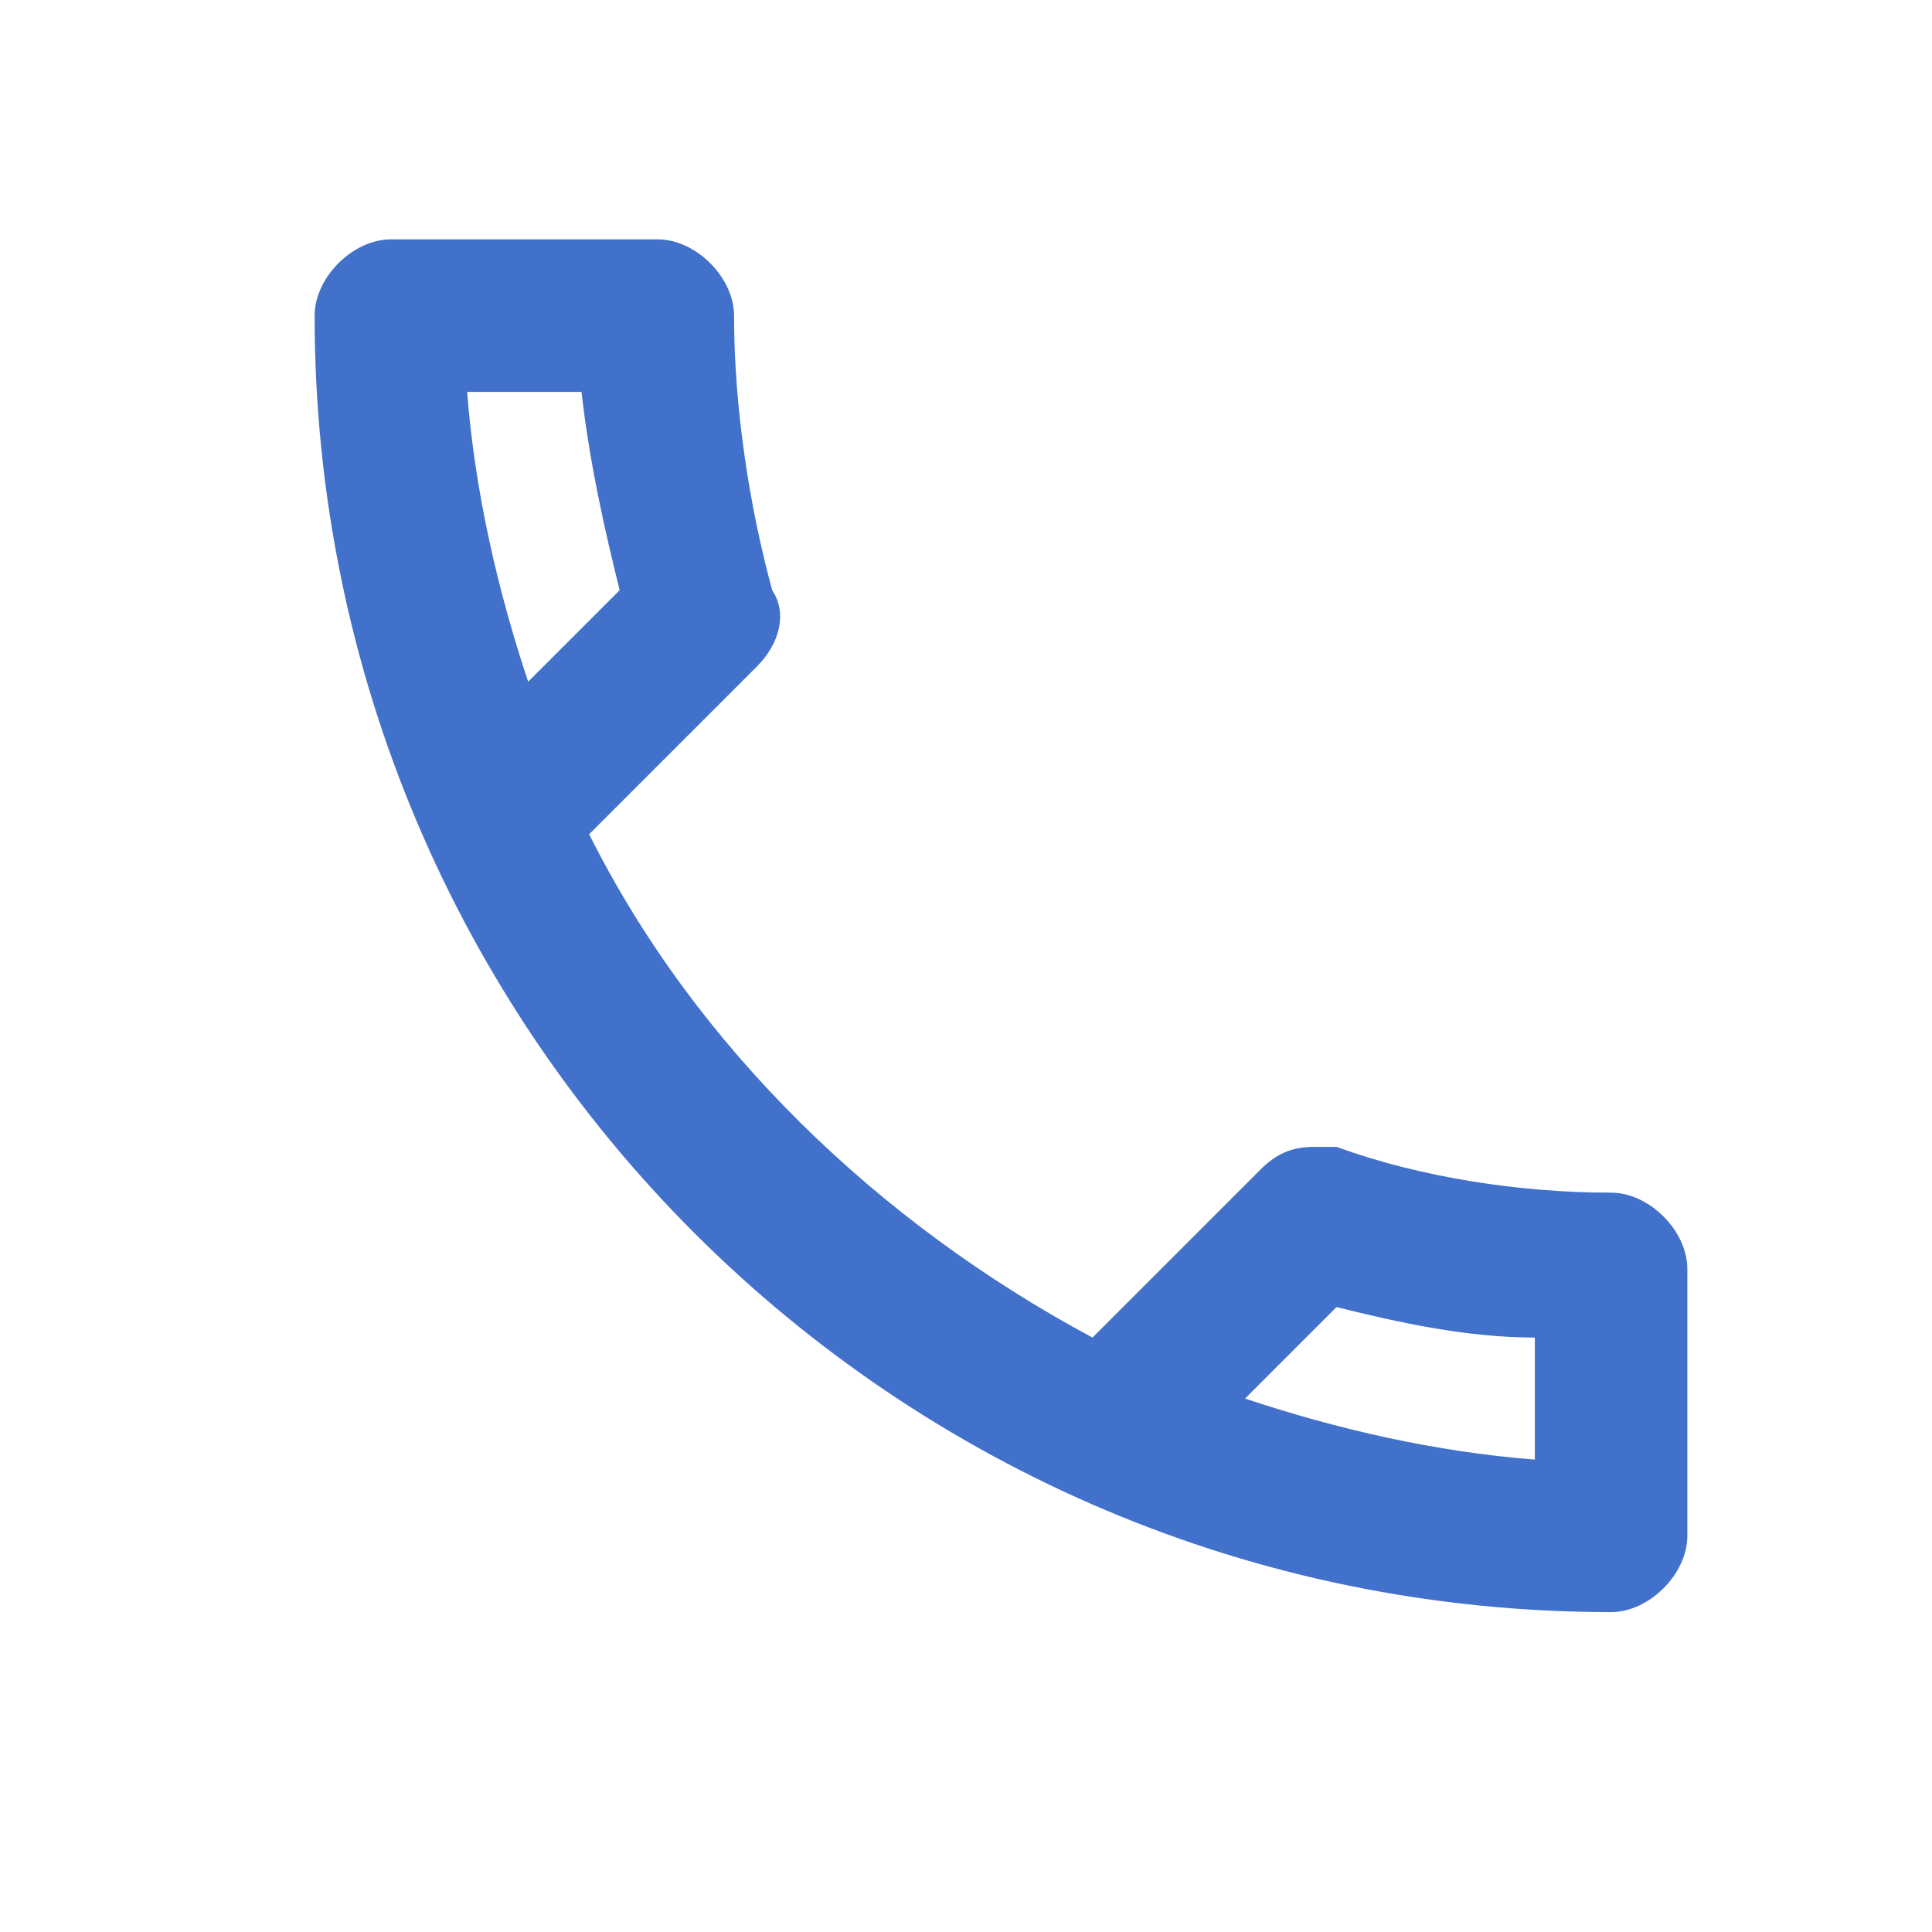
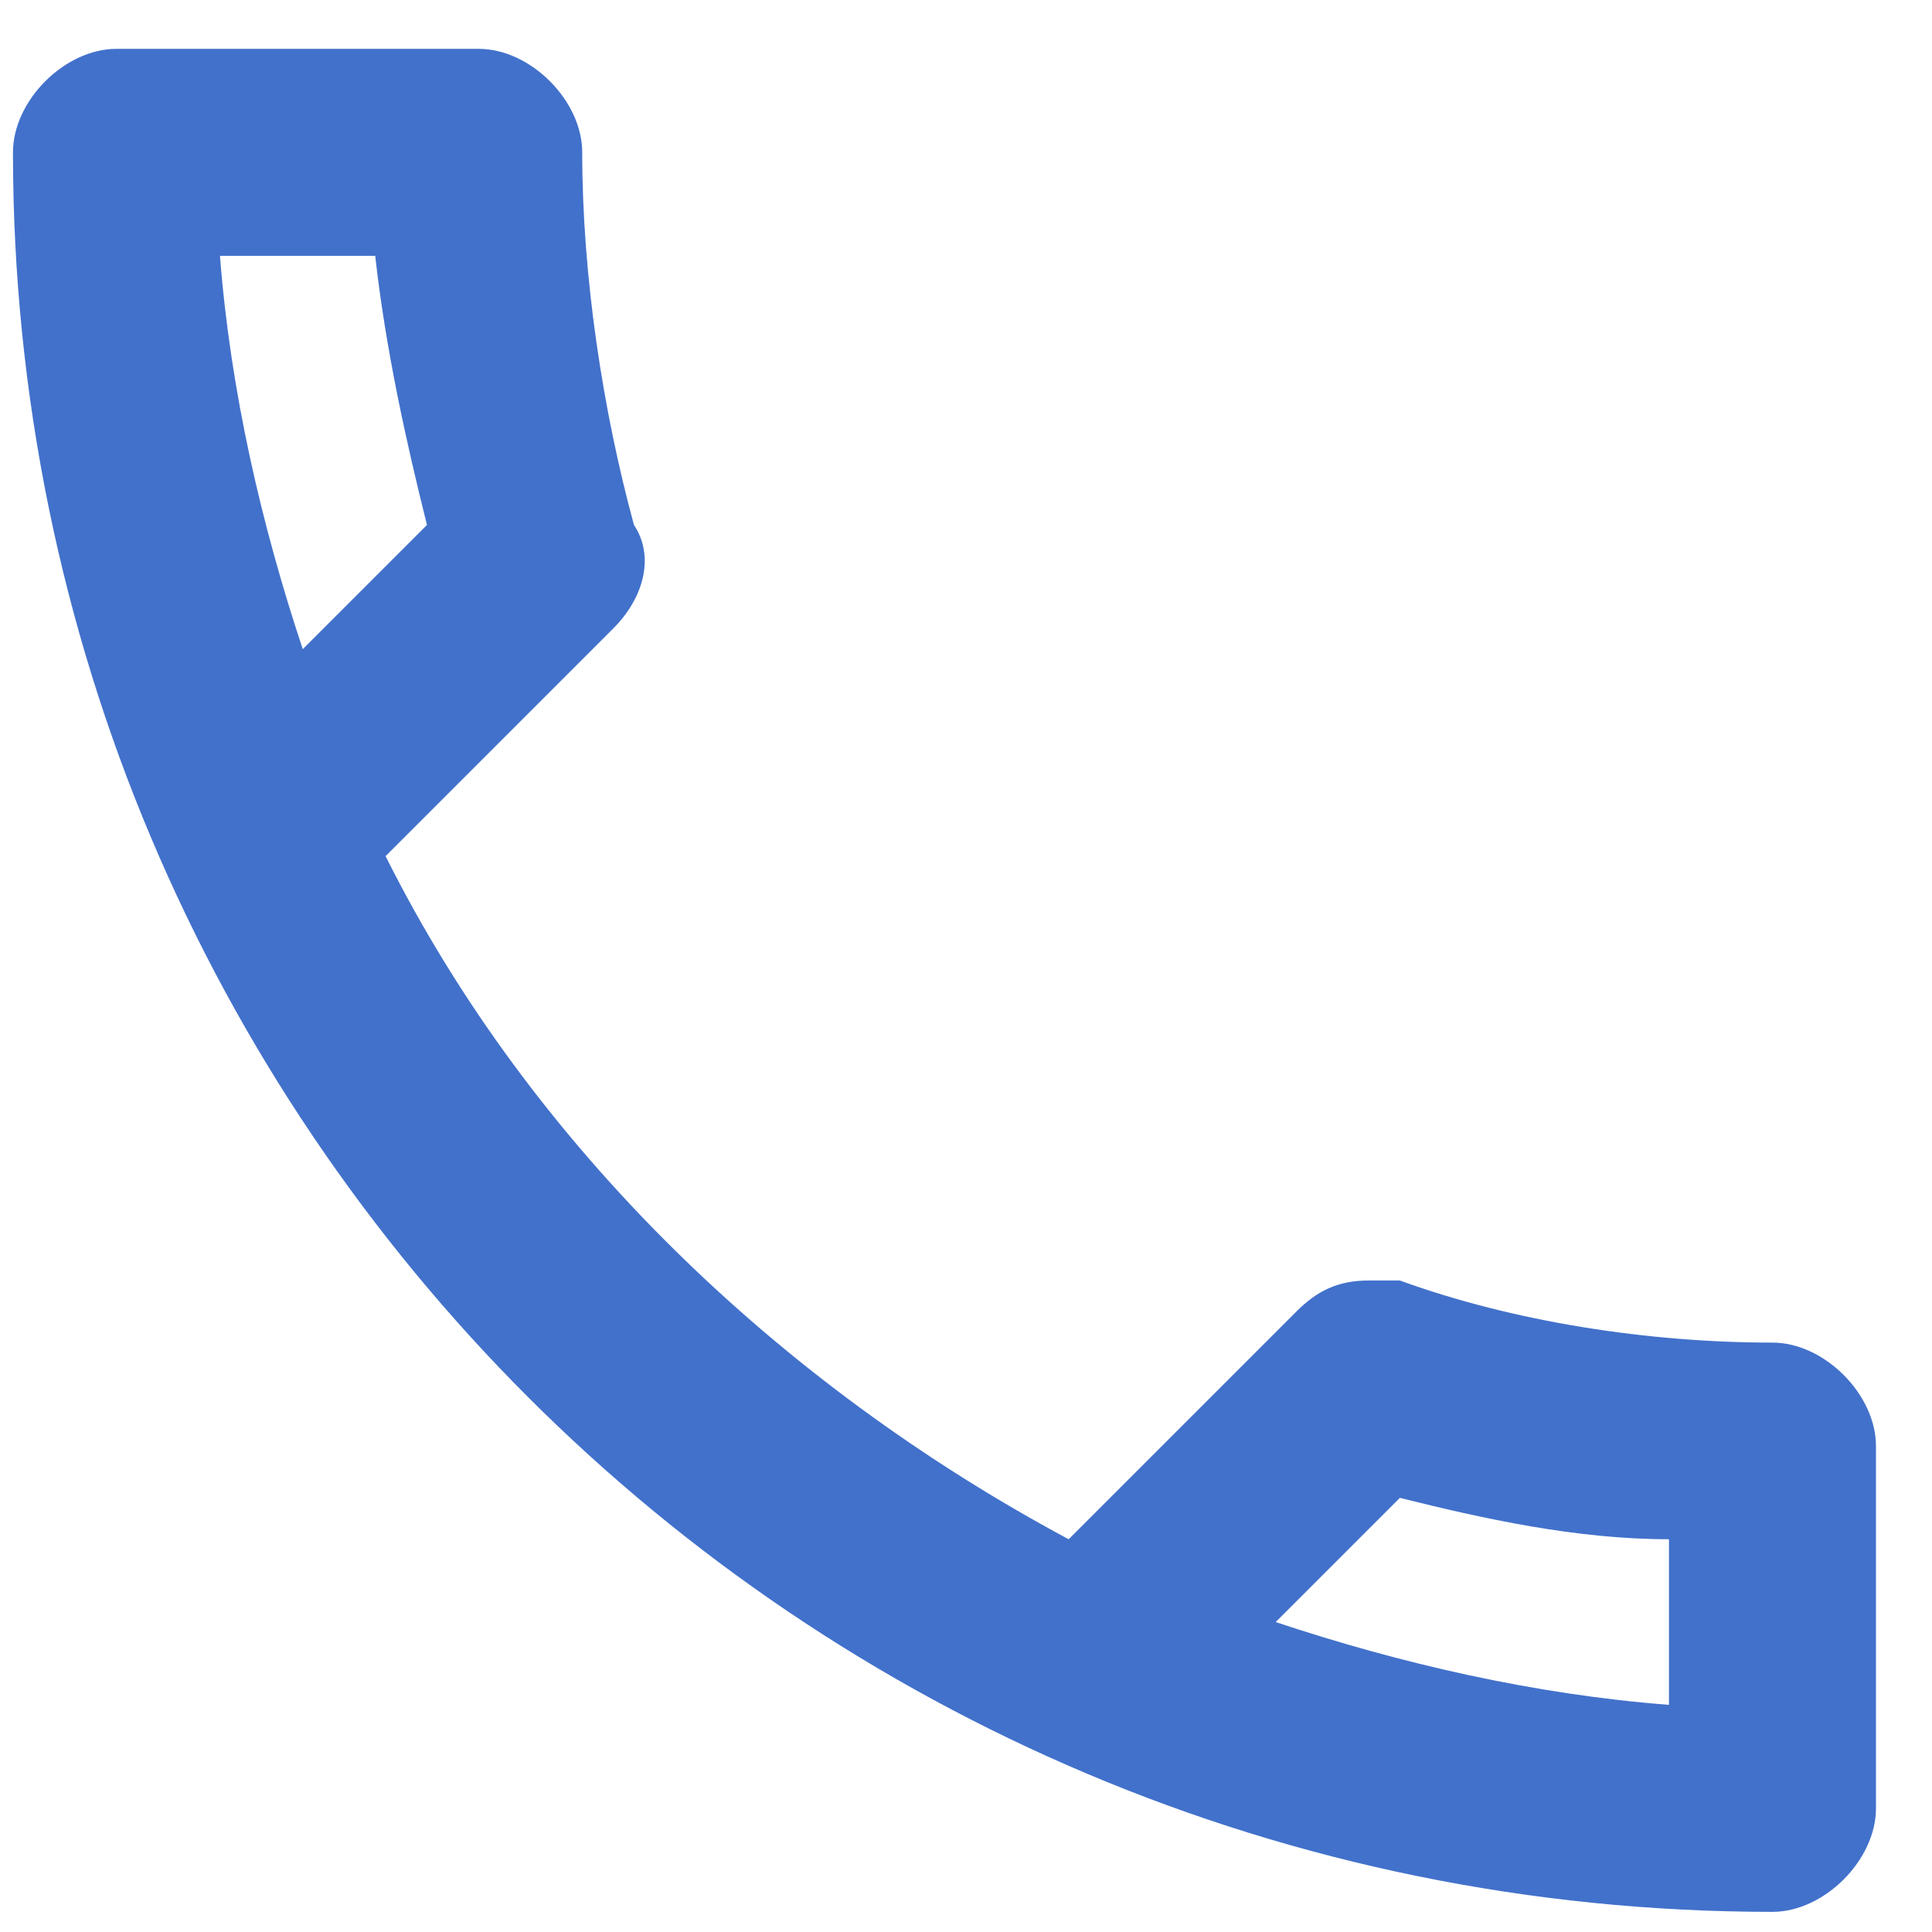
- <svg xmlns="http://www.w3.org/2000/svg" width="19" height="19" viewBox="0 0 19 19" fill="none">
-   <path d="M15.844 11.729C14.944 11.729 13.969 11.579 13.144 11.279H12.919C12.694 11.279 12.544 11.354 12.394 11.504L10.744 13.154C8.644 12.029 6.844 10.304 5.794 8.204L7.444 6.554C7.669 6.329 7.744 6.029 7.594 5.804C7.369 4.979 7.219 4.004 7.219 3.104C7.219 2.729 6.844 2.354 6.469 2.354H3.844C3.469 2.354 3.094 2.729 3.094 3.104C3.094 10.154 8.794 15.854 15.844 15.854C16.219 15.854 16.594 15.479 16.594 15.104V12.479C16.594 12.104 16.219 11.729 15.844 11.729ZM4.594 3.854H5.719C5.794 4.529 5.944 5.204 6.094 5.804L5.194 6.704C4.894 5.804 4.669 4.829 4.594 3.854ZM15.094 14.354C14.119 14.279 13.144 14.054 12.244 13.754L13.144 12.854C13.744 13.004 14.419 13.154 15.094 13.154V14.354Z" fill="#4271CB" />
+ <svg xmlns="http://www.w3.org/2000/svg" width="14" height="14" viewBox="0 0 14 14" fill="none">
+   <path d="M12.844 9.729C11.944 9.729 10.969 9.579 10.144 9.279H9.919C9.694 9.279 9.544 9.354 9.394 9.504L7.744 11.154C5.644 10.029 3.844 8.304 2.794 6.204L4.444 4.554C4.669 4.329 4.744 4.029 4.594 3.804C4.369 2.979 4.219 2.004 4.219 1.104C4.219 0.729 3.844 0.354 3.469 0.354H0.844C0.469 0.354 0.094 0.729 0.094 1.104C0.094 8.154 5.794 13.854 12.844 13.854C13.219 13.854 13.594 13.479 13.594 13.104V10.479C13.594 10.104 13.219 9.729 12.844 9.729ZM1.594 1.854H2.719C2.794 2.529 2.944 3.204 3.094 3.804L2.194 4.704C1.894 3.804 1.669 2.829 1.594 1.854ZM12.094 12.354C11.119 12.279 10.144 12.054 9.244 11.754L10.144 10.854C10.744 11.004 11.419 11.154 12.094 11.154V12.354Z" fill="#4271CB" />
</svg>
